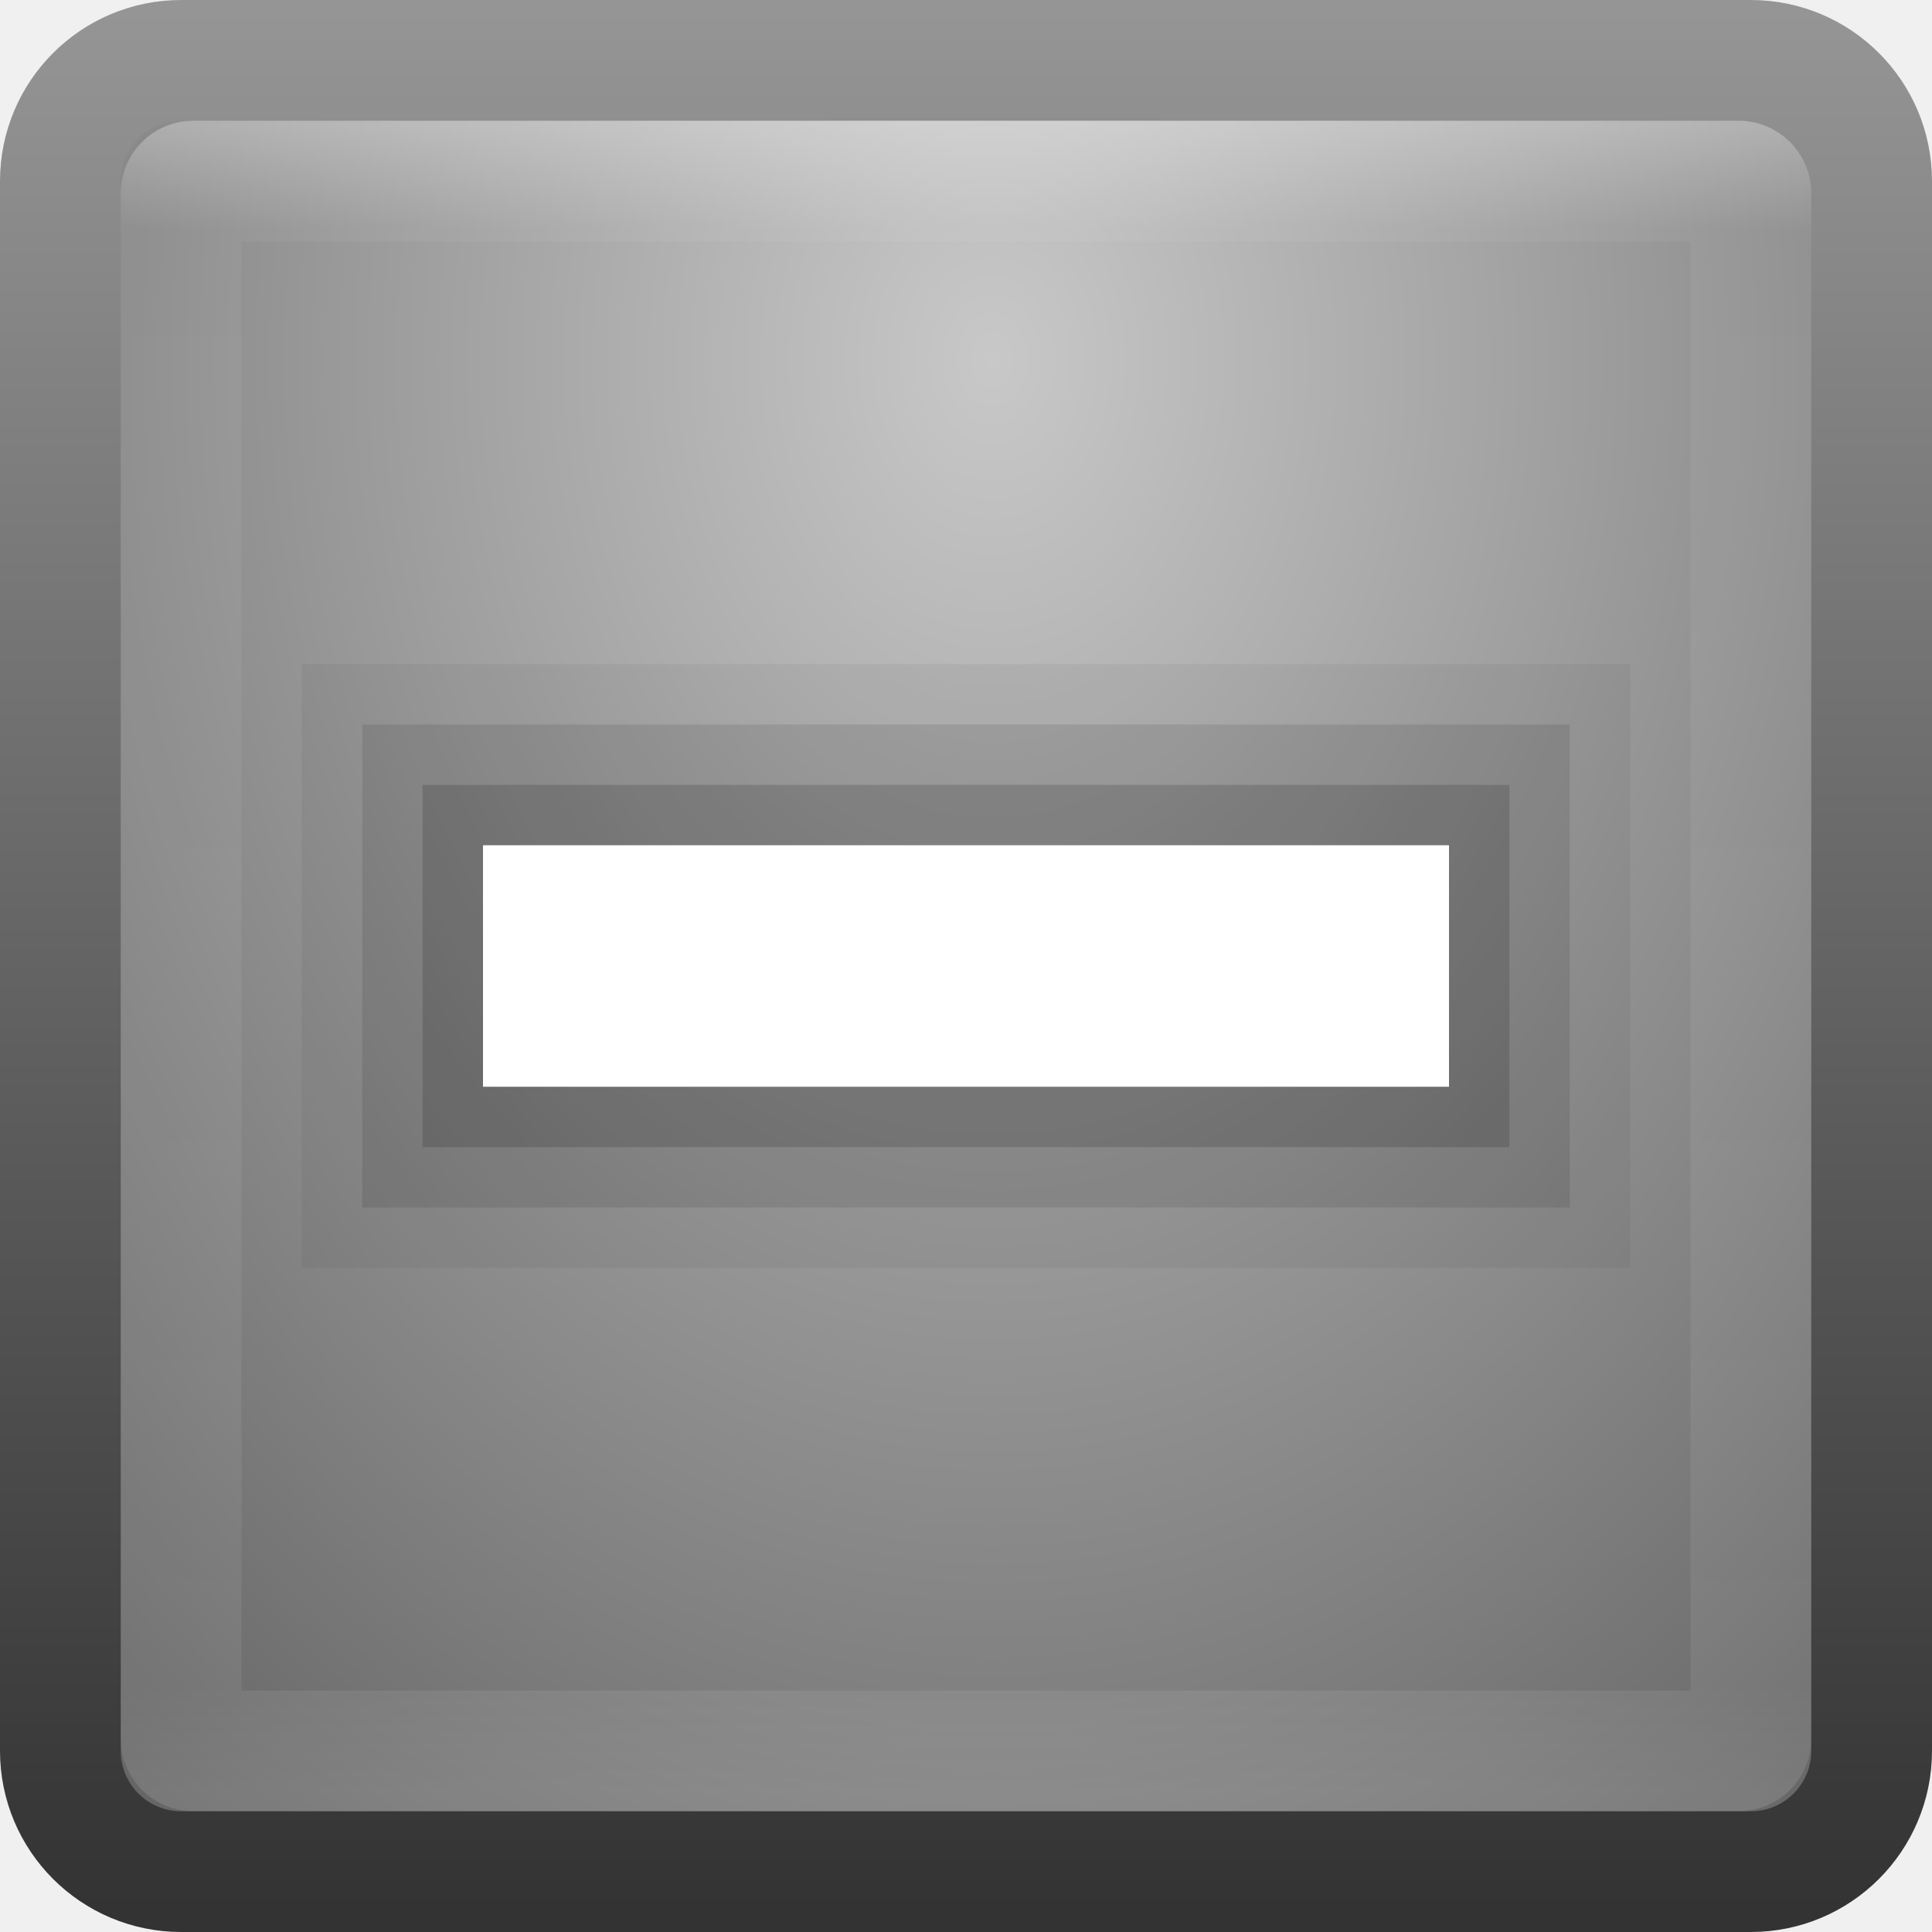
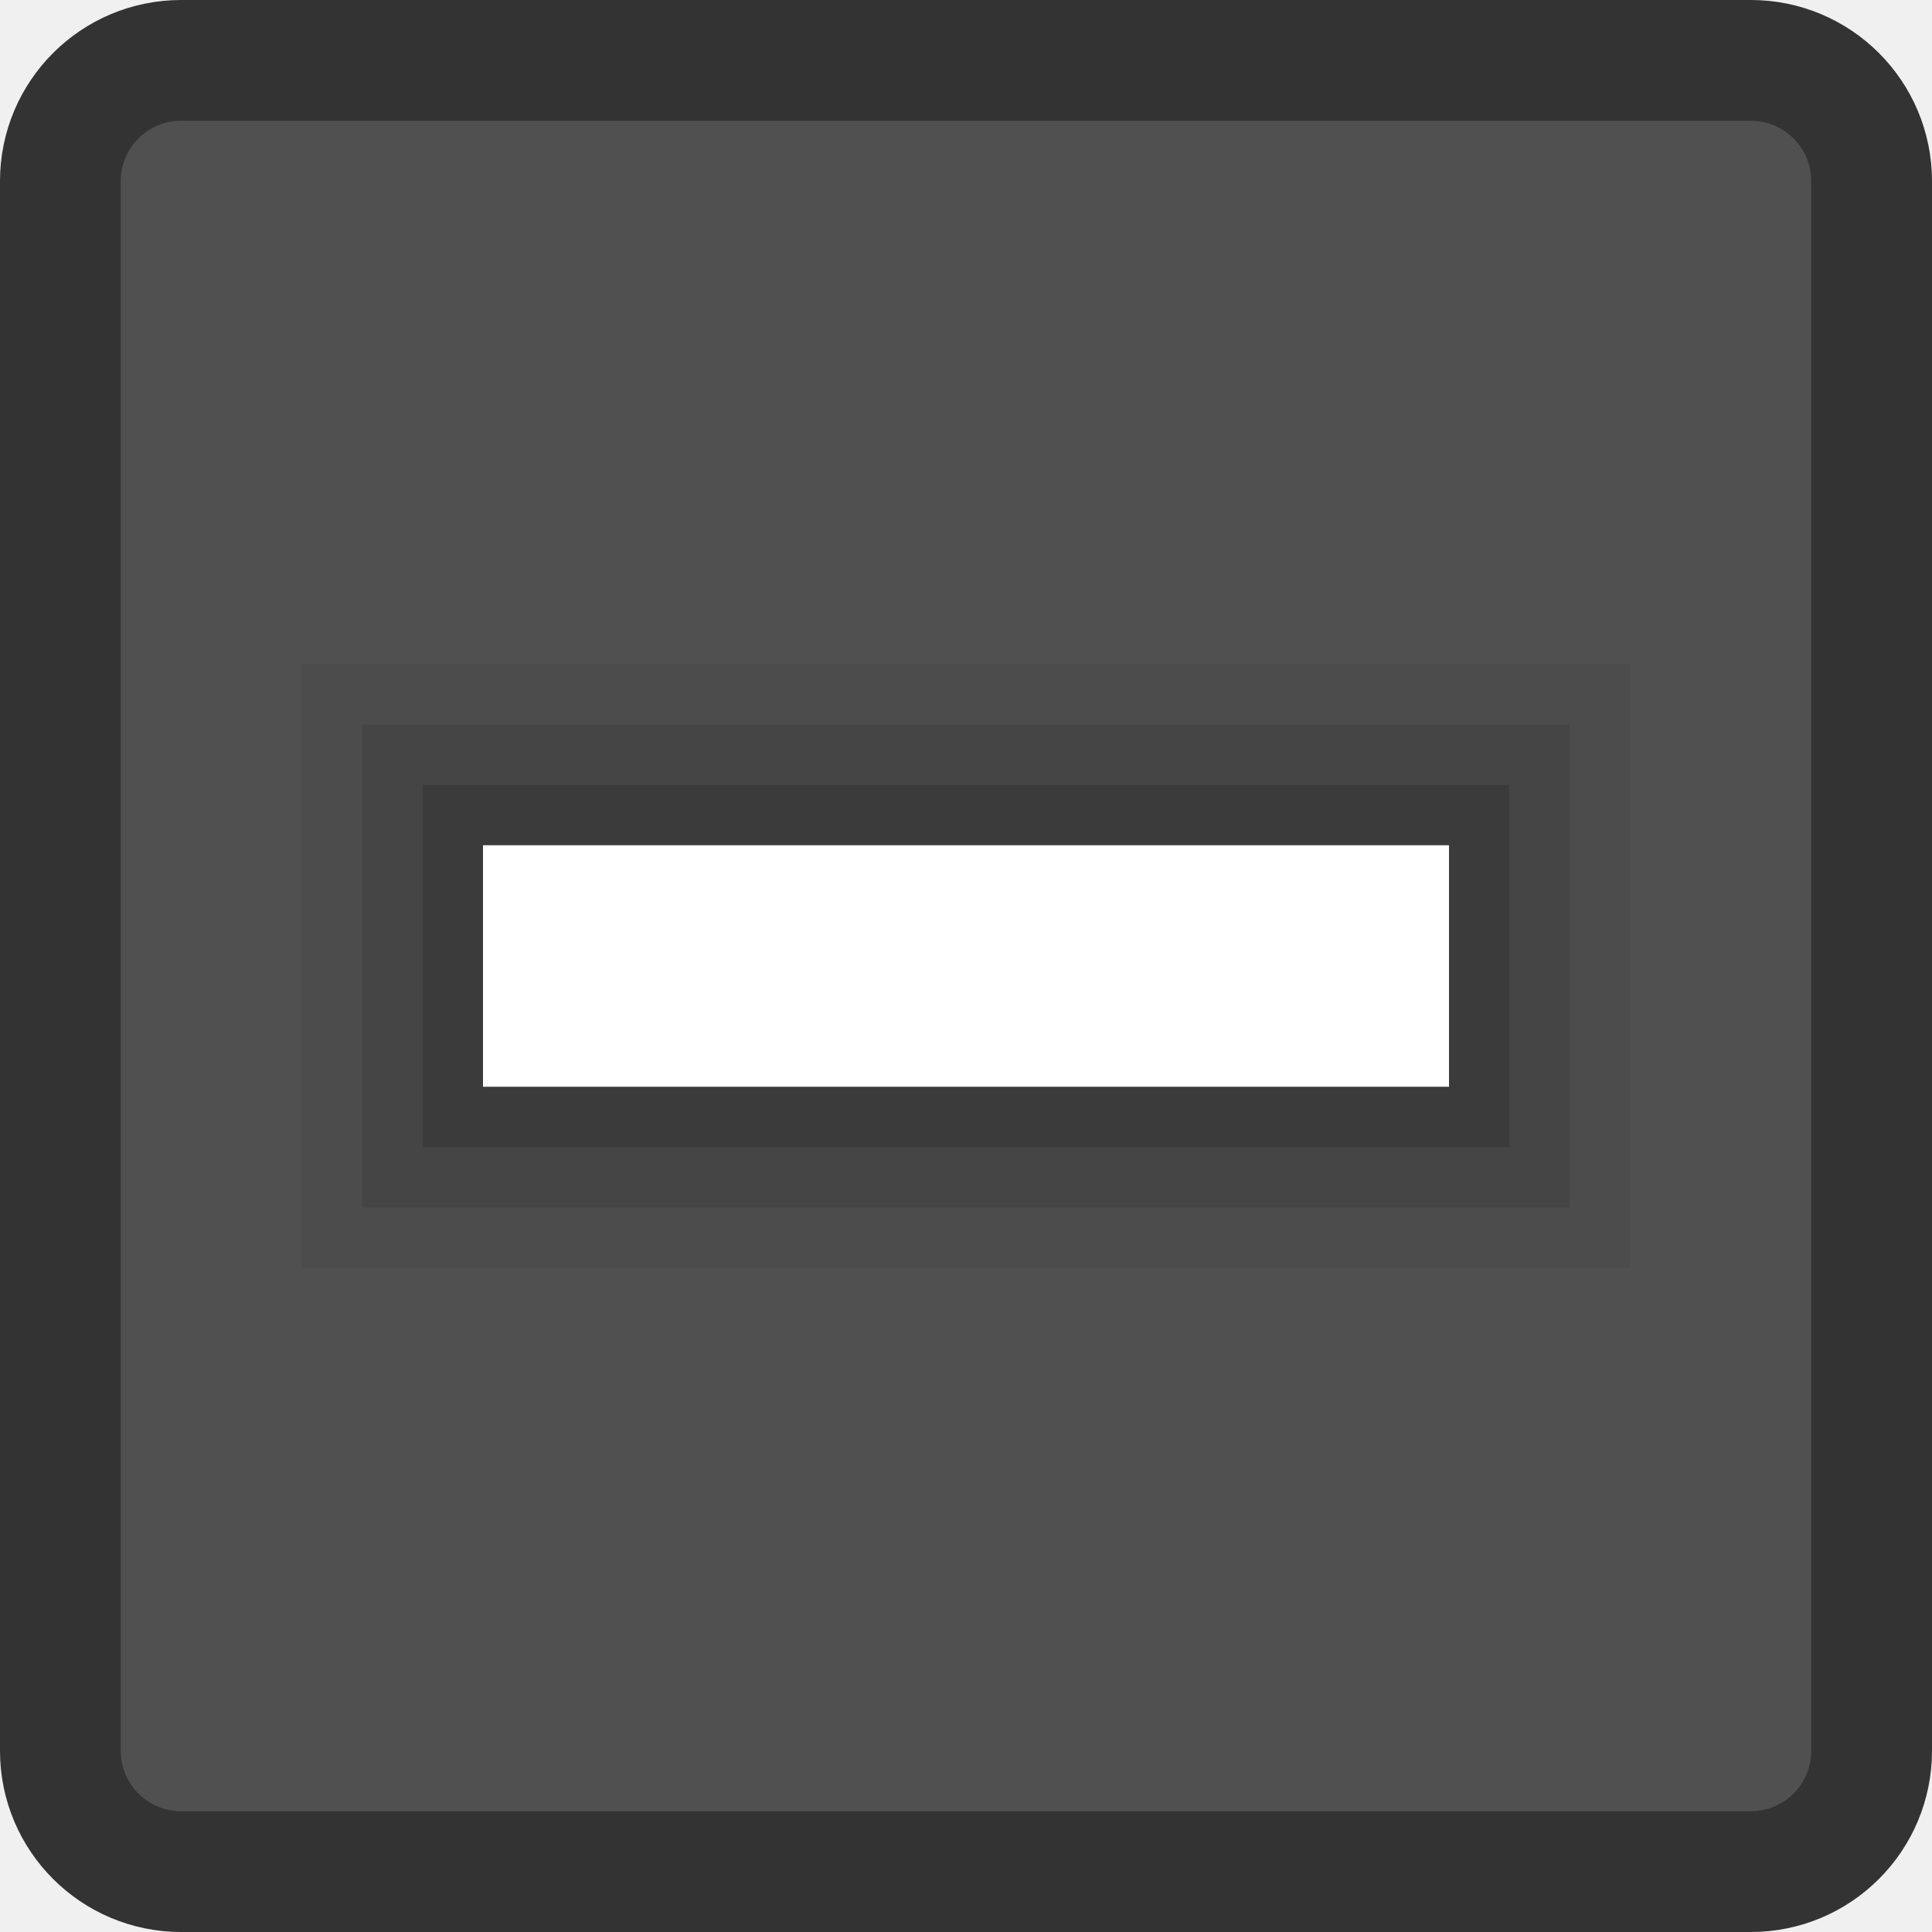
<svg xmlns="http://www.w3.org/2000/svg" xmlns:xlink="http://www.w3.org/1999/xlink" width="16" height="16" id="svg3147" version="1.1">
  <defs id="defs3149">
    <linearGradient id="linearGradient3779">
      <stop style="stop-color:#333333;stop-opacity:1;" offset="0" id="stop3781" />
      <stop style="stop-color:#969696;stop-opacity:1;" offset="1" id="stop3783" />
    </linearGradient>
    <linearGradient id="linearGradient3771">
      <stop style="stop-color:#c8c8c8;stop-opacity:1;" offset="0" id="stop3773" />
      <stop style="stop-color:#646464;stop-opacity:1;" offset="1" id="stop3775" />
    </linearGradient>
    <linearGradient id="linearGradient4536">
      <stop style="stop-color:#ffffff;stop-opacity:1;" offset="0" id="stop4538" />
      <stop id="stop4546" offset="0.062" style="stop-color:#ffffff;stop-opacity:0.157;" />
      <stop id="stop4544" offset="0.936" style="stop-color:#ffffff;stop-opacity:0.235;" />
      <stop style="stop-color:#ffffff;stop-opacity:0.392;" offset="1" id="stop4540" />
    </linearGradient>
    <radialGradient xlink:href="#linearGradient3688-166-749" id="radialGradient3132" gradientUnits="userSpaceOnUse" gradientTransform="matrix(2.003784,0,0,1.4,27.98813,-17.4)" cx="4.993" cy="43.5" fx="4.993" fy="43.5" r="2.5" />
    <linearGradient id="linearGradient3688-166-749">
      <stop id="stop2883" style="stop-color:#181818;stop-opacity:1" offset="0" />
      <stop id="stop2885" style="stop-color:#181818;stop-opacity:0" offset="1" />
    </linearGradient>
    <radialGradient xlink:href="#linearGradient3688-464-309" id="radialGradient3134" gradientUnits="userSpaceOnUse" gradientTransform="matrix(2.003784,0,0,1.4,-20.01187,-104.4)" cx="4.993" cy="43.5" fx="4.993" fy="43.5" r="2.5" />
    <linearGradient id="linearGradient3688-464-309">
      <stop id="stop2889" style="stop-color:#181818;stop-opacity:1" offset="0" />
      <stop id="stop2891" style="stop-color:#181818;stop-opacity:0" offset="1" />
    </linearGradient>
    <linearGradient xlink:href="#linearGradient3702-501-757" id="linearGradient3136" gradientUnits="userSpaceOnUse" x1="25.058" y1="47.028" x2="25.058" y2="39.999" />
    <linearGradient id="linearGradient3702-501-757">
      <stop id="stop2895" style="stop-color:#181818;stop-opacity:0" offset="0" />
      <stop id="stop2897" style="stop-color:#181818;stop-opacity:1" offset="0.5" />
      <stop id="stop2899" style="stop-color:#181818;stop-opacity:0" offset="1" />
    </linearGradient>
    <linearGradient xlink:href="#linearGradient4536" id="linearGradient4542" x1="14.802" y1="1010.407" x2="14.802" y2="1024.172" gradientUnits="userSpaceOnUse" gradientTransform="translate(-4,27.00002)" />
-     <radialGradient xlink:href="#linearGradient3771" id="radialGradient3777" cx="8.216" cy="1039.317" fx="8.216" fy="1039.317" r="8" gradientUnits="userSpaceOnUse" gradientTransform="matrix(3.0451418e-6,1.936937,-1.450562,2.2804915e-6,1515.811,1023.4)" />
-     <linearGradient xlink:href="#linearGradient3779" id="linearGradient3785" x1="4.829" y1="1052.146" x2="4.829" y2="1036.29" gradientUnits="userSpaceOnUse" />
  </defs>
  <g id="layer1" transform="translate(0,-1036.362)">
-     <rect style="fill:url(#radialGradient3777);fill-opacity:1;stroke:url(#linearGradient3785);stroke-opacity:1" id="rect3163" width="15" height="15" x="0.5" y="1036.862" rx="1" ry="1" />
-     <rect style="opacity:0.3;fill:none;stroke:url(#linearGradient4542);stroke-opacity:1" id="rect4534" width="13" height="13" x="1.5" y="1037.862" rx="0.1" ry="0.1" />
+     <rect style="fill:#505050;fill-opacity:1;stroke:#333333;stroke-opacity:1" id="rect3163" width="15" height="15" x="0.5" y="1036.862" rx="1" ry="1" />
    <path transform="translate(0,1036.362)" id="path3945" d="m 4,7 0,2 8,0 0,-2 z" style="fill:#000000;fill-opacity:1;stroke:#000000;stroke-opacity:1;opacity:0.05;stroke-width:3;stroke-miterlimit:4;stroke-dasharray:none" />
    <path style="fill:#000000;fill-opacity:1;stroke:#000000;stroke-opacity:1;opacity:0.1;stroke-width:2;stroke-miterlimit:4;stroke-dasharray:none" d="m 4,7 0,2 8,0 0,-2 z" id="path3943" transform="translate(0,1036.362)" />
    <path transform="translate(0,1036.362)" id="path3941" d="m 4,7 0,2 8,0 0,-2 z" style="fill:#000000;fill-opacity:1;stroke:#000000;stroke-opacity:1;opacity:0.15" />
    <path style="fill:#ffffff;fill-opacity:1;stroke:none" d="m 4,7 0,2 8,0 0,-2 z" id="rect3011" transform="translate(0,1036.362)" />
  </g>
</svg>
